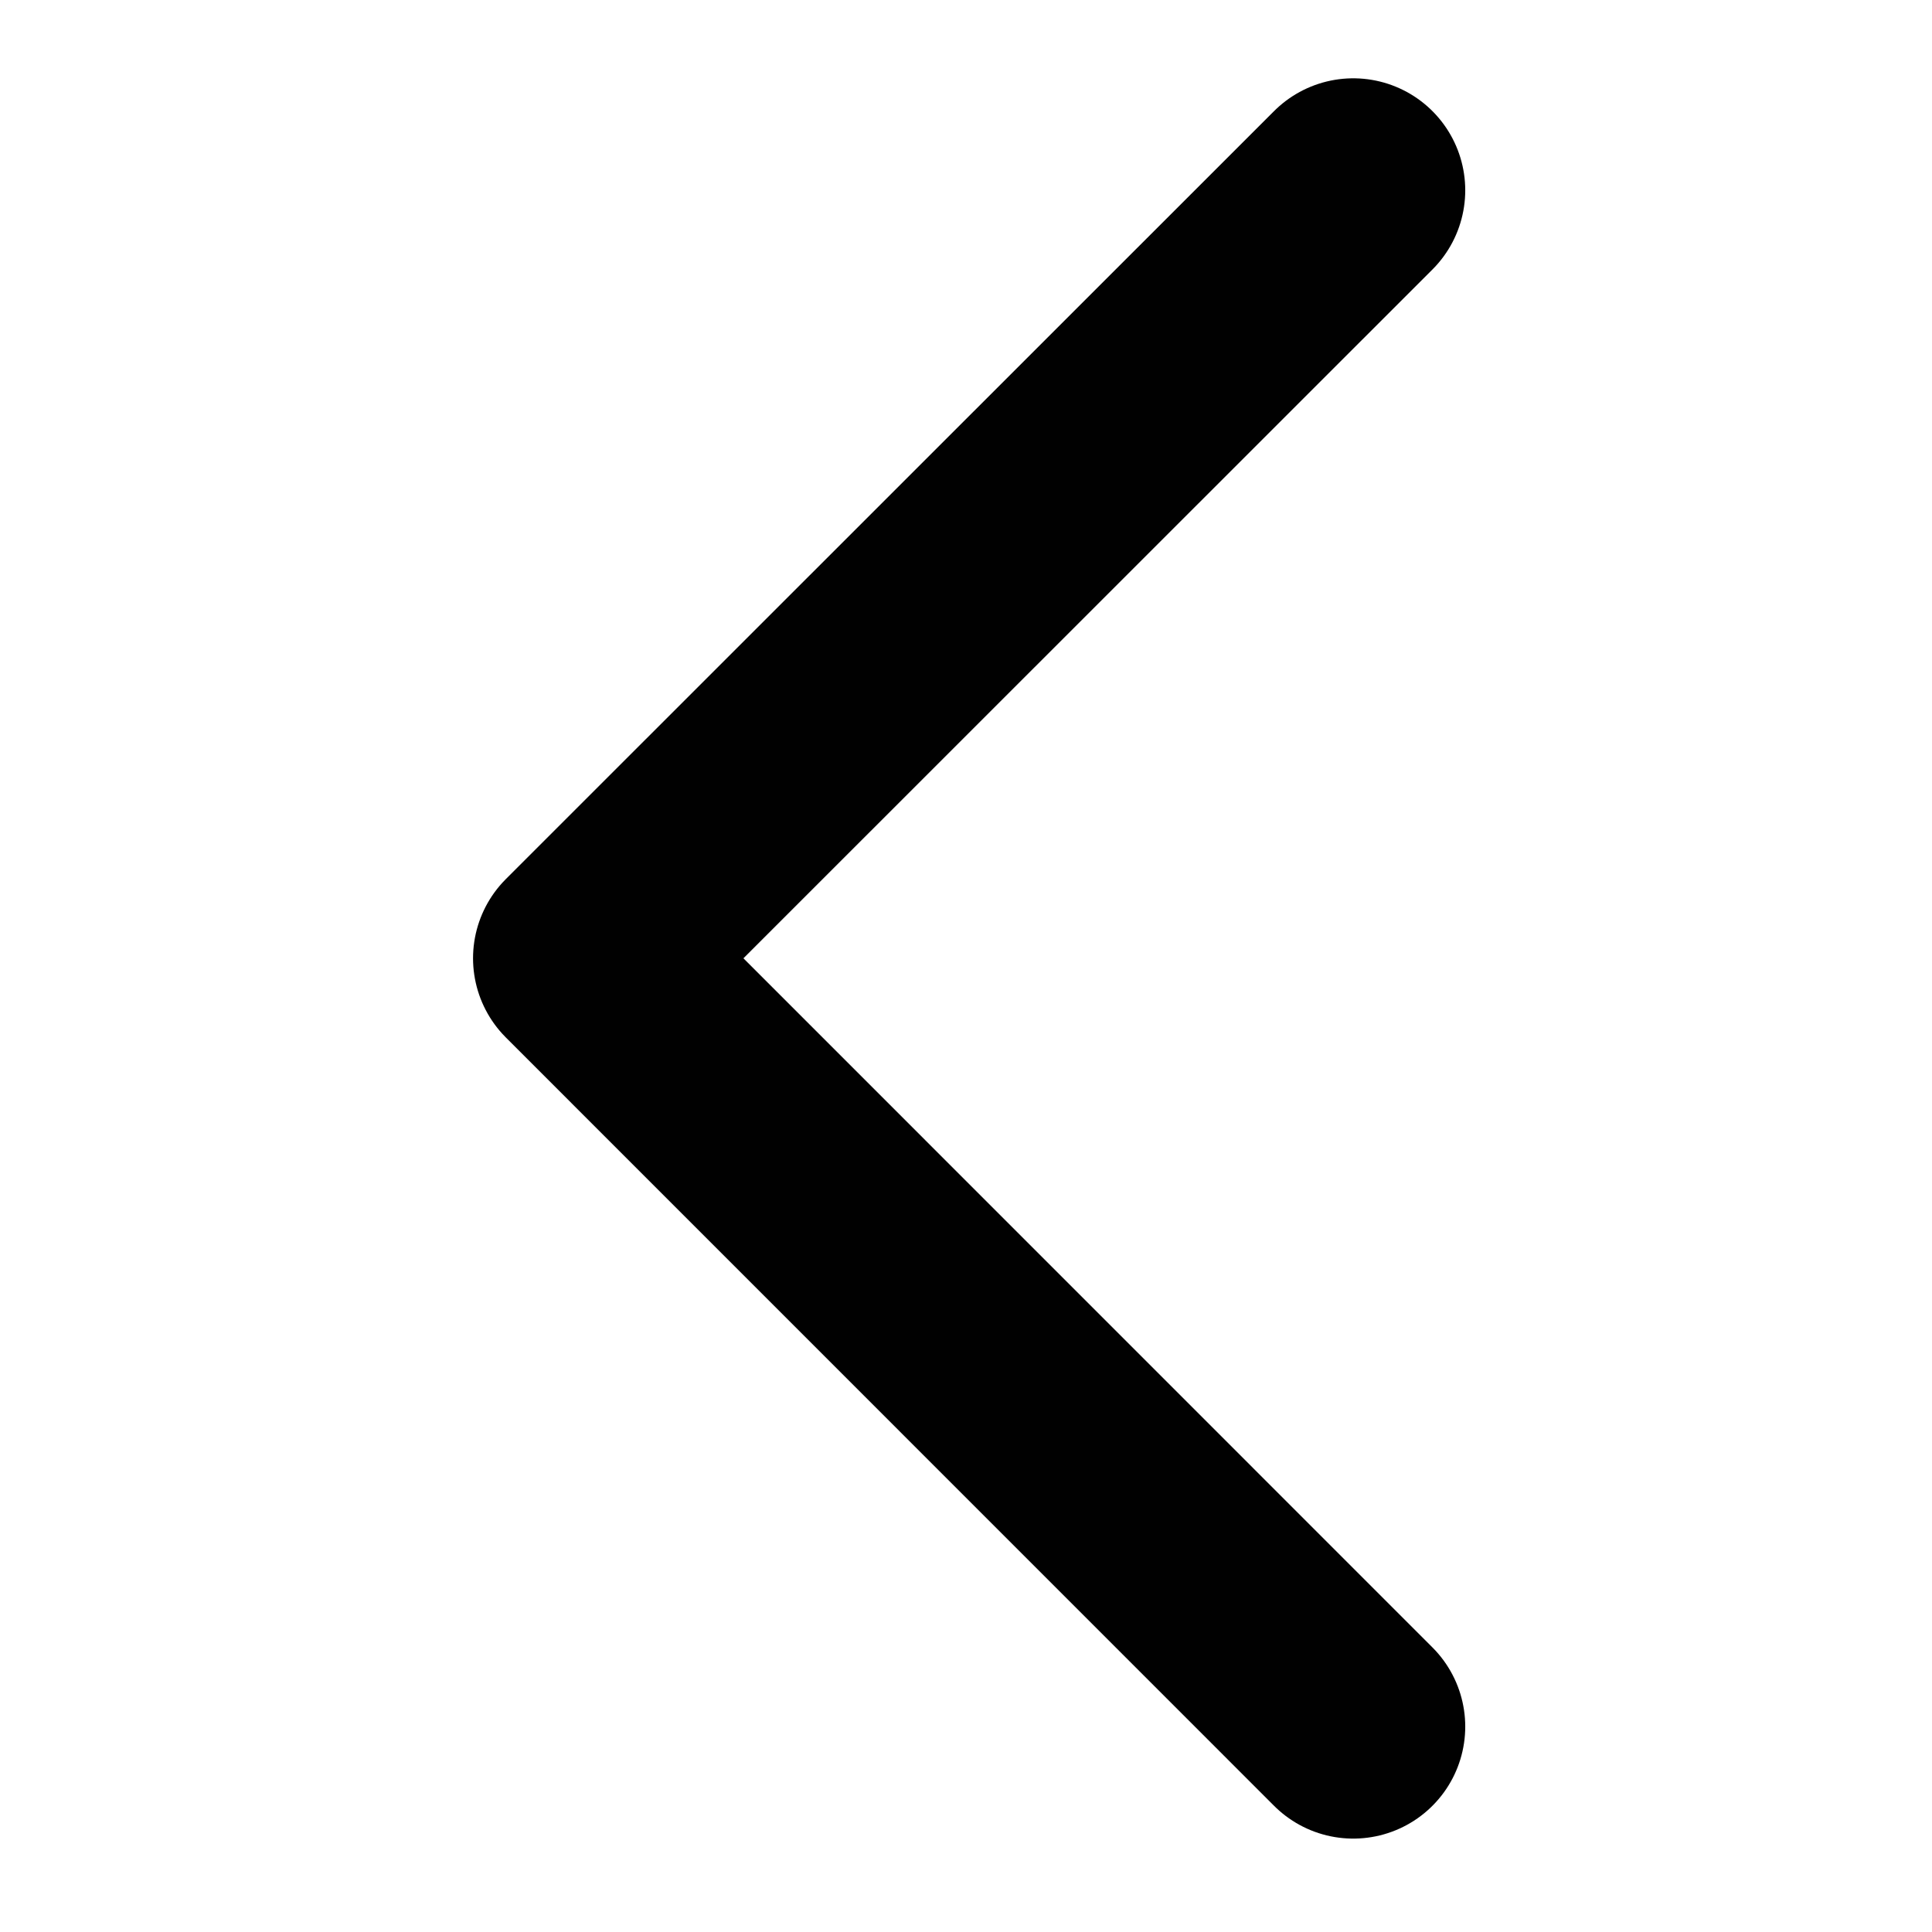
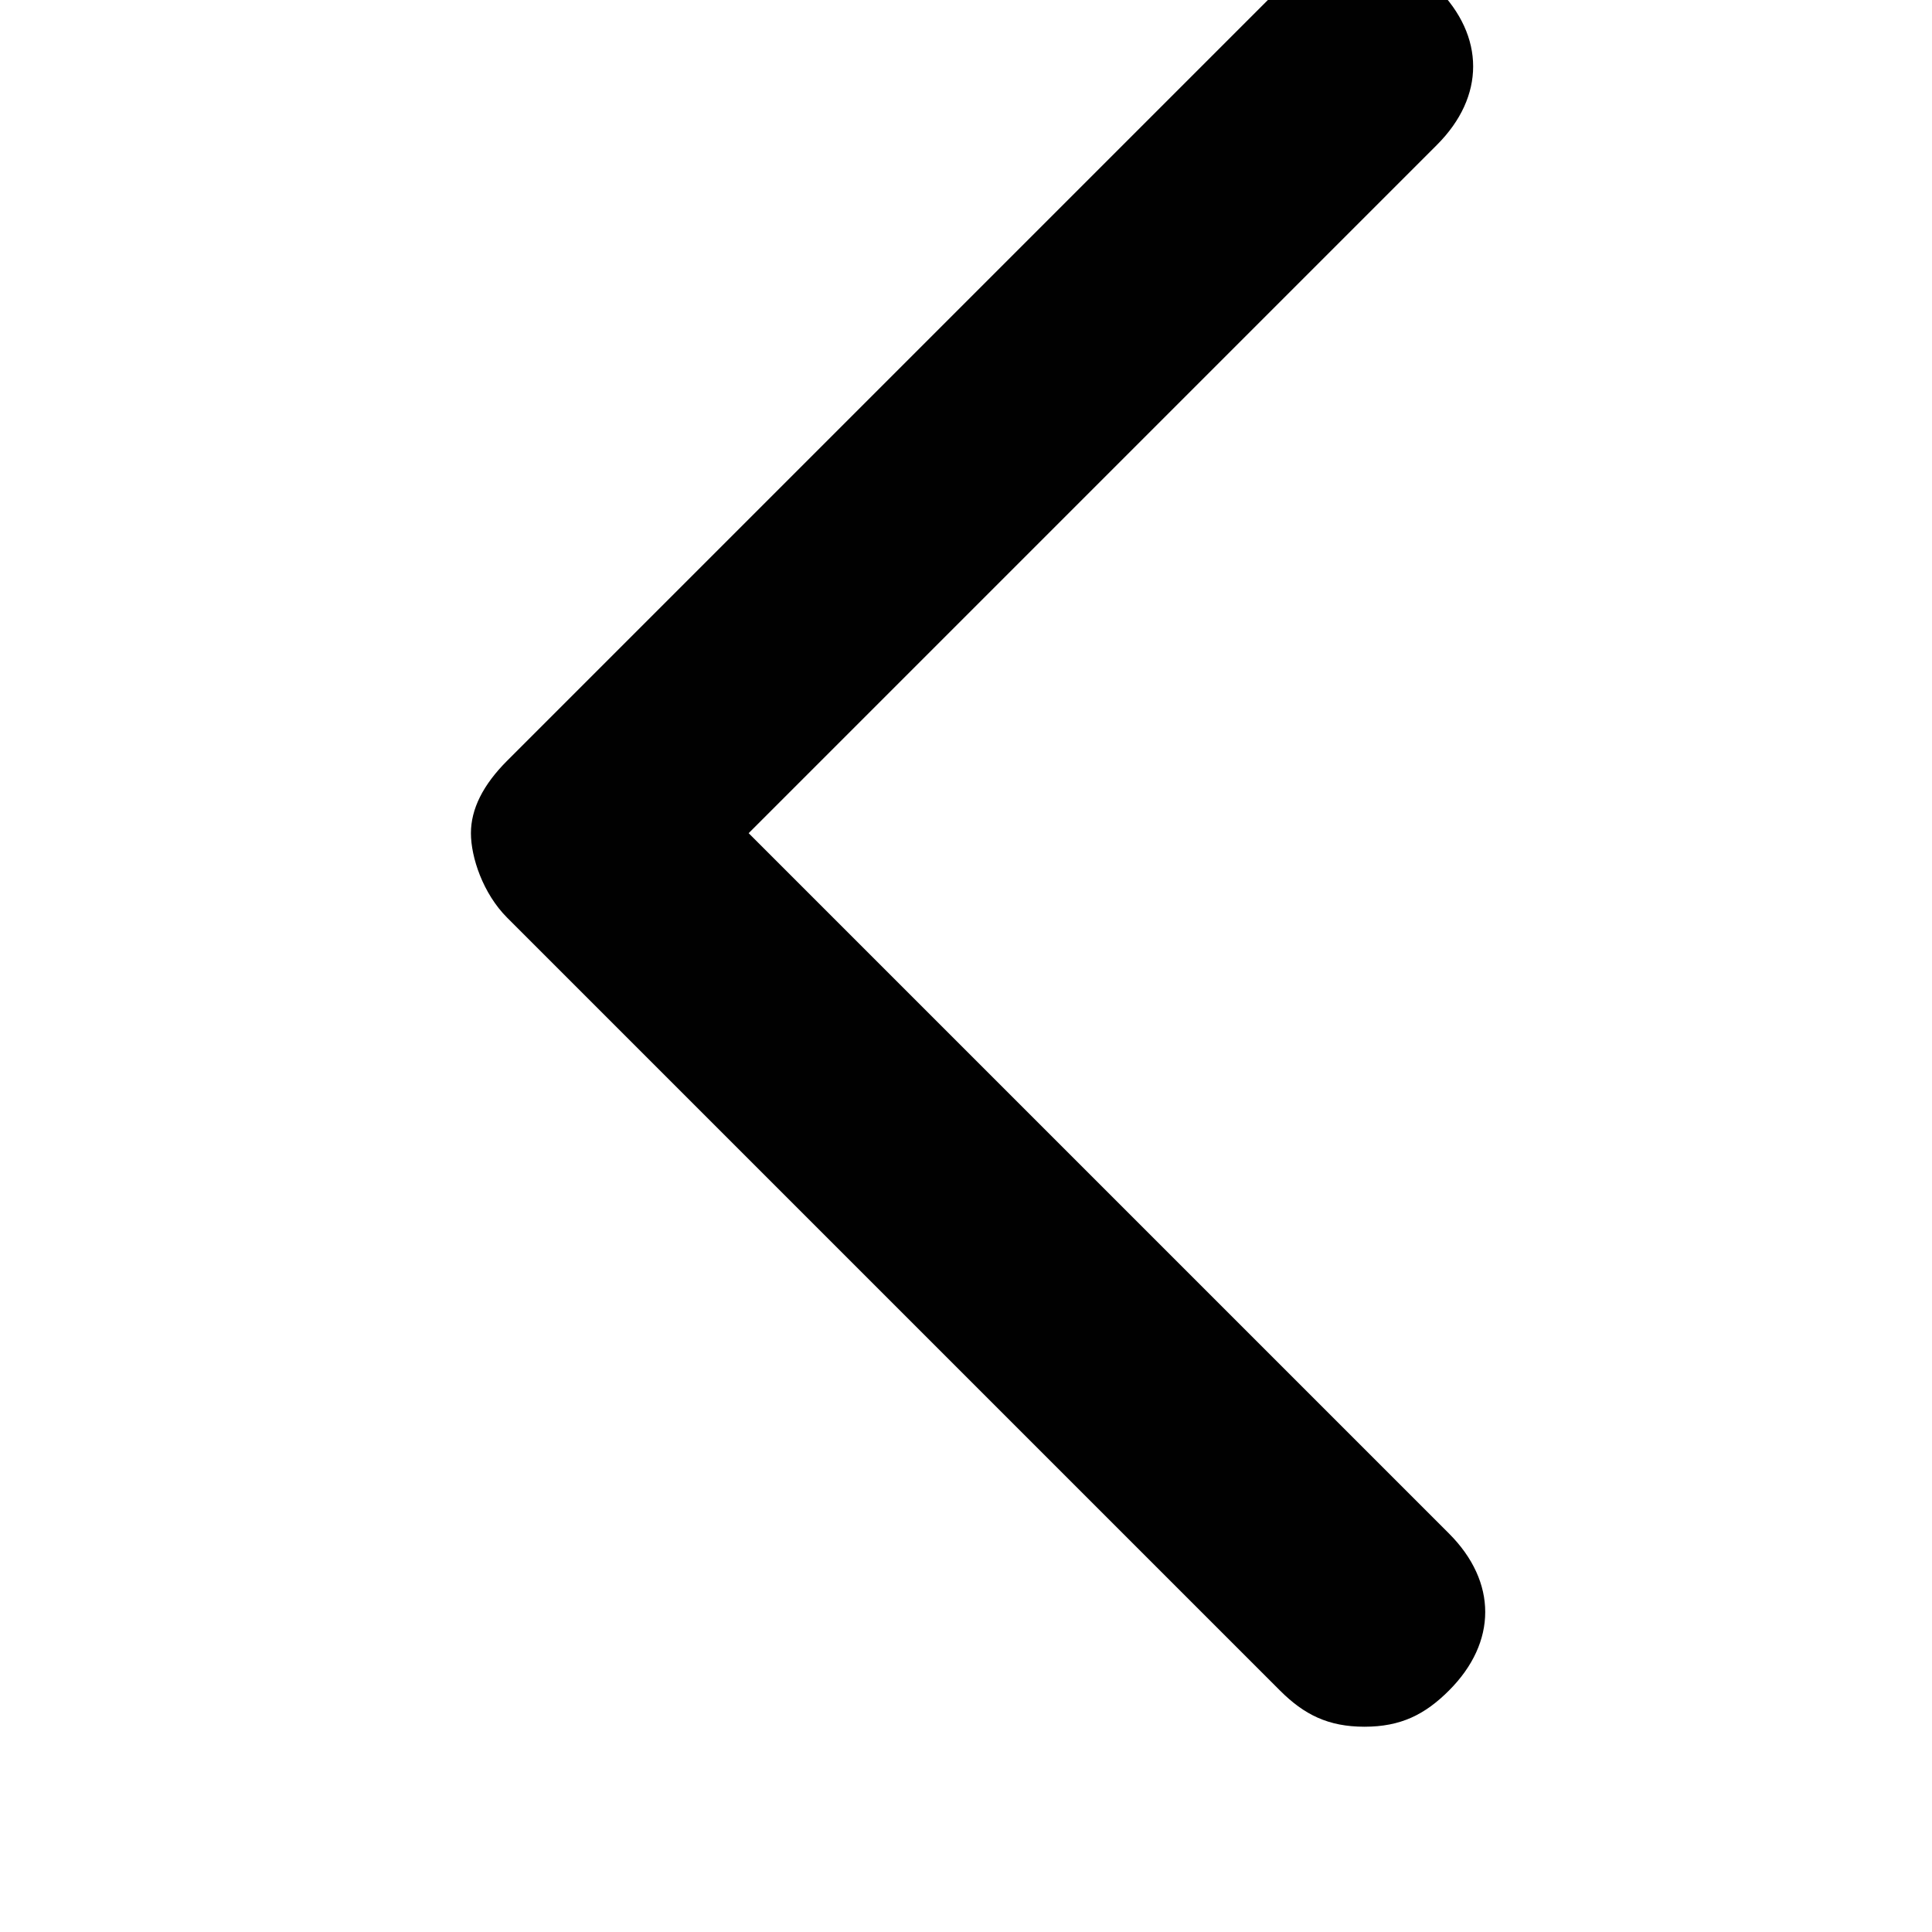
- <svg xmlns="http://www.w3.org/2000/svg" version="1.1" id="Layer_1" x="0px" y="0px" width="16px" height="16px" viewBox="0 0 16 16" enable-background="new 0 0 16 16" xml:space="preserve">
-   <polyline fill="none" stroke="#010101" stroke-width="1.855" stroke-linecap="round" stroke-linejoin="round" stroke-miterlimit="10" points="  11.207,14.299 4.845,7.936 11.207,1.576 " />
+ <svg xmlns="http://www.w3.org/2000/svg" version="1.1" id="Layer_1" x="0px" y="0px" viewBox="0 0 16 16" style="enable-background:new 0 0 16 16;" xml:space="preserve">
+   <style type="text/css">
+ 	.st0{fill:#010101;}
+ </style>
+   <path class="st0" d="M6.2,6.9l5.7-5.7c0.4-0.4,0.4-0.9,0-1.3c-0.4-0.4-1-0.4-1.3,0L4.2,6.3C4,6.5,3.9,6.7,3.9,6.9  c0,0.2,0.1,0.5,0.3,0.7l6.4,6.4c0.2,0.2,0.4,0.3,0.7,0.3s0.5-0.1,0.7-0.3c0.4-0.4,0.4-0.9,0-1.3L6.2,6.9z" />
</svg>
